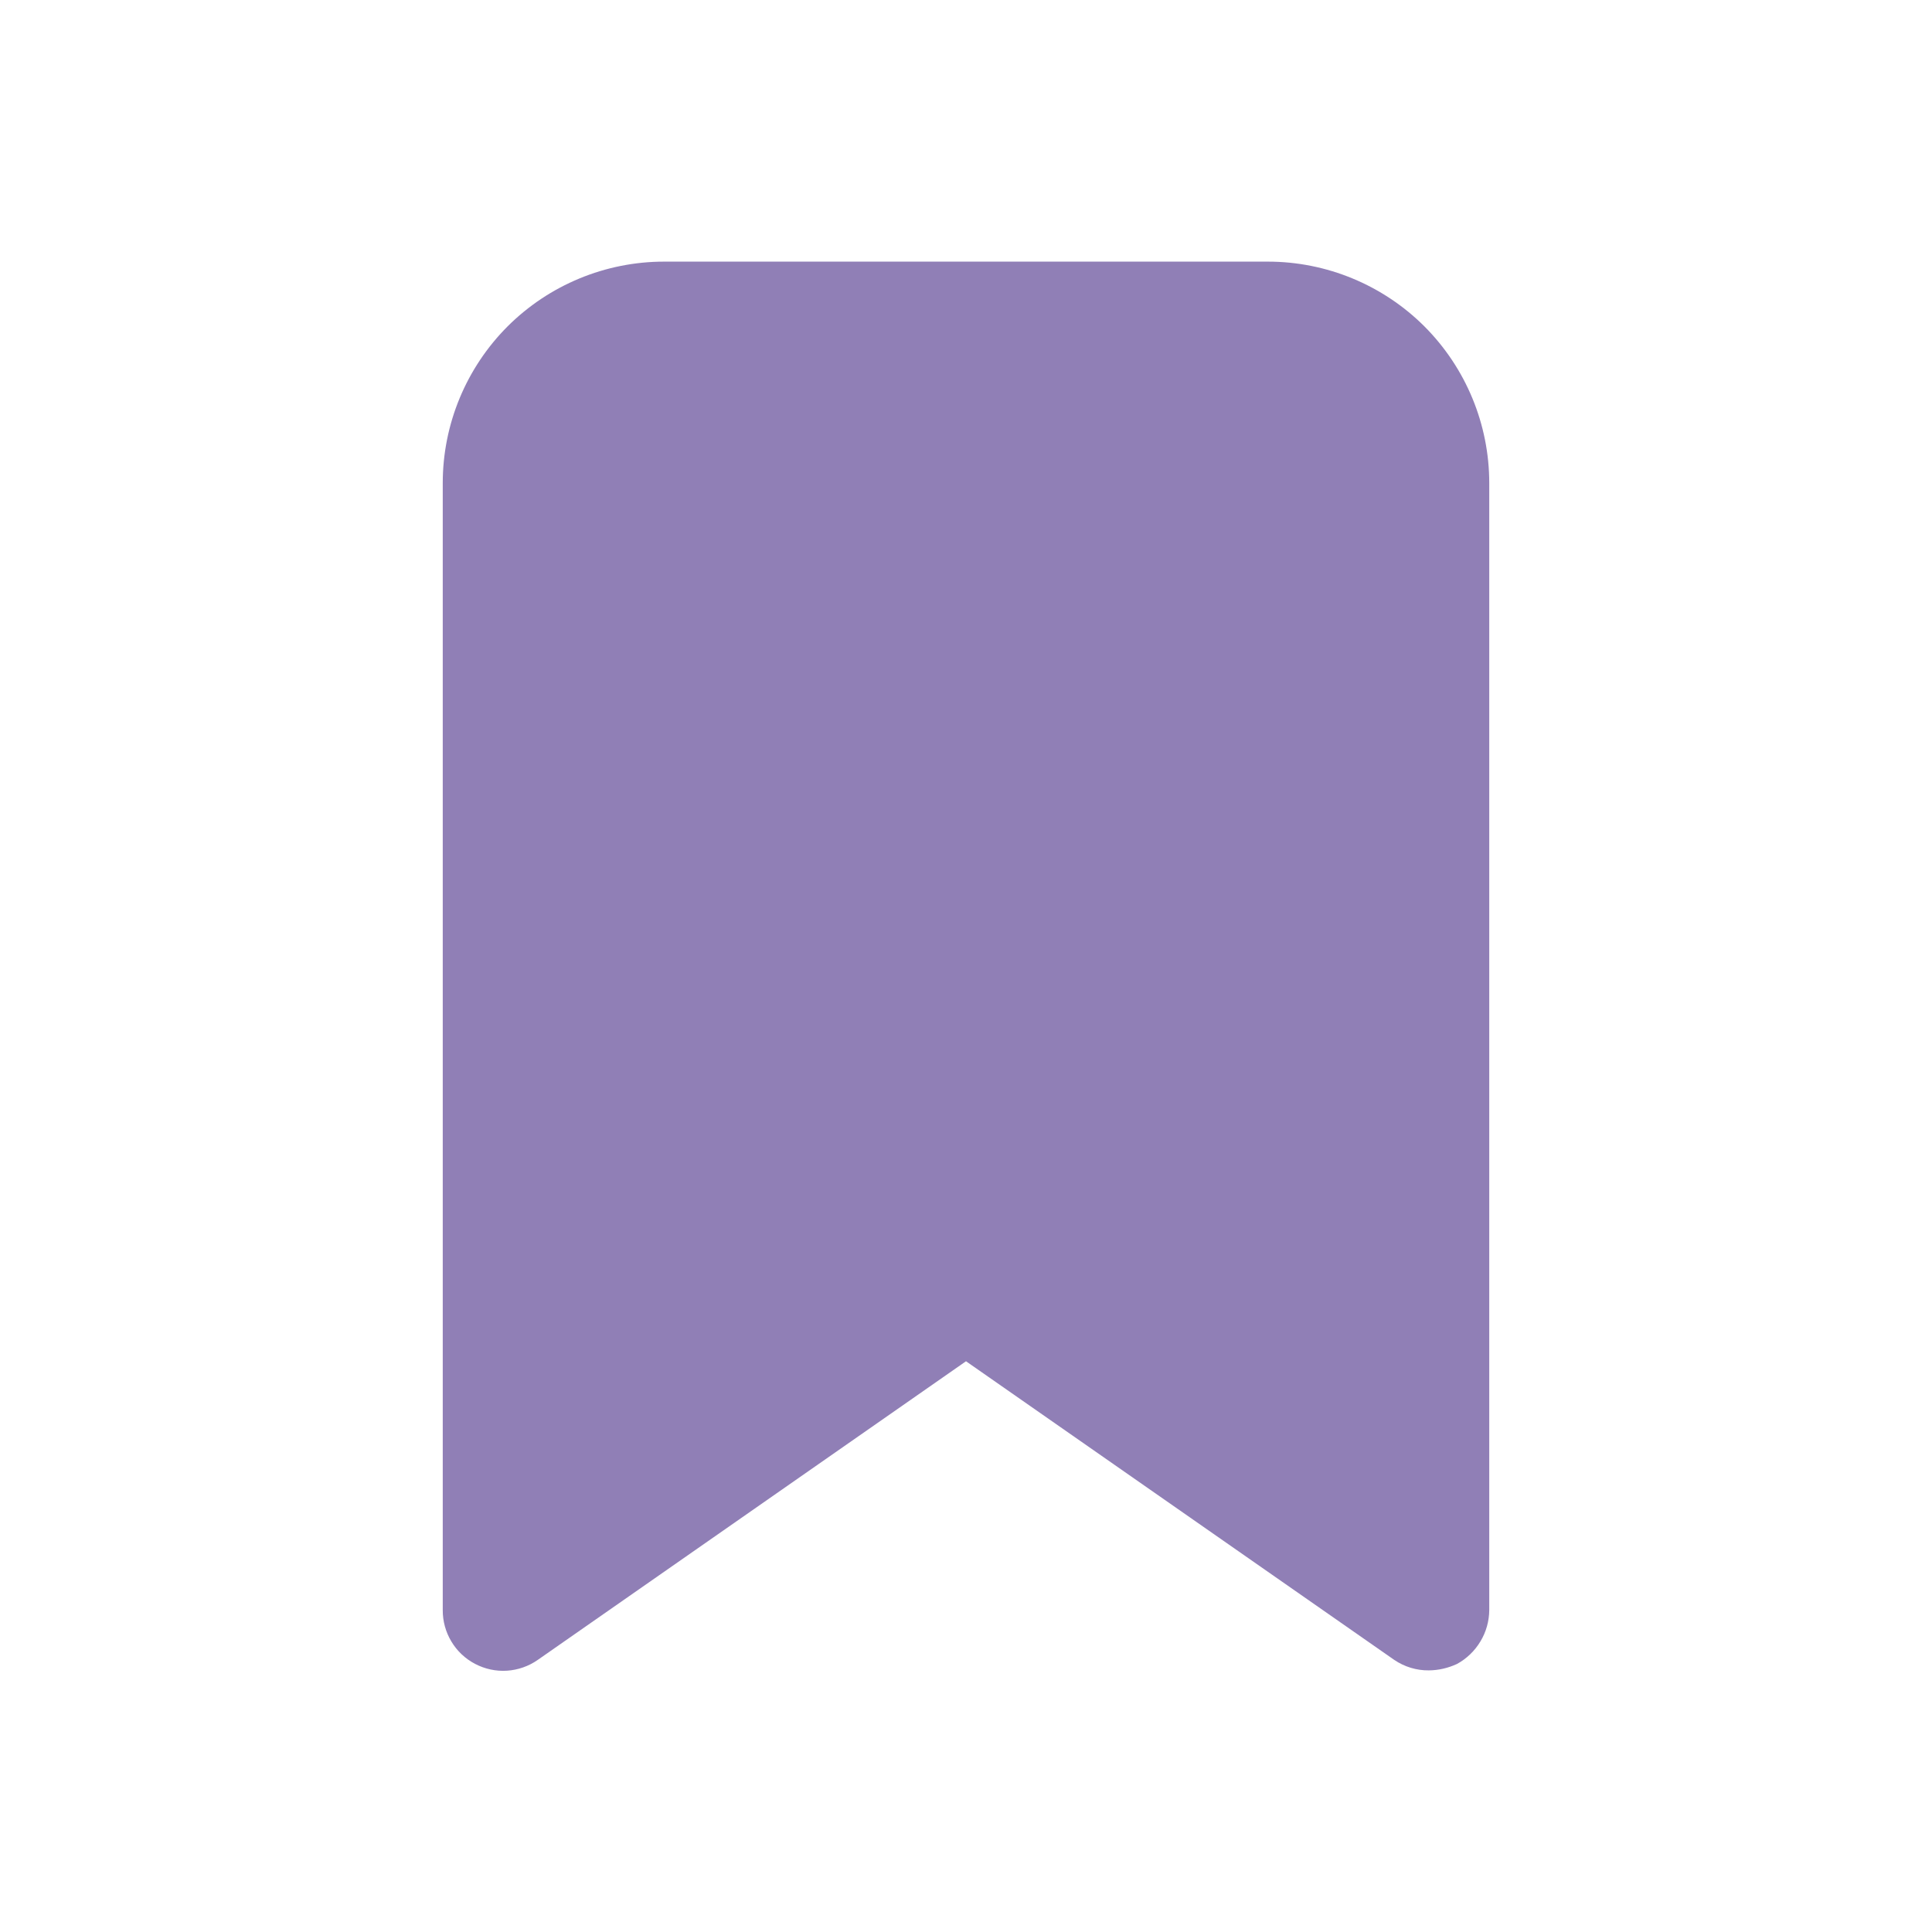
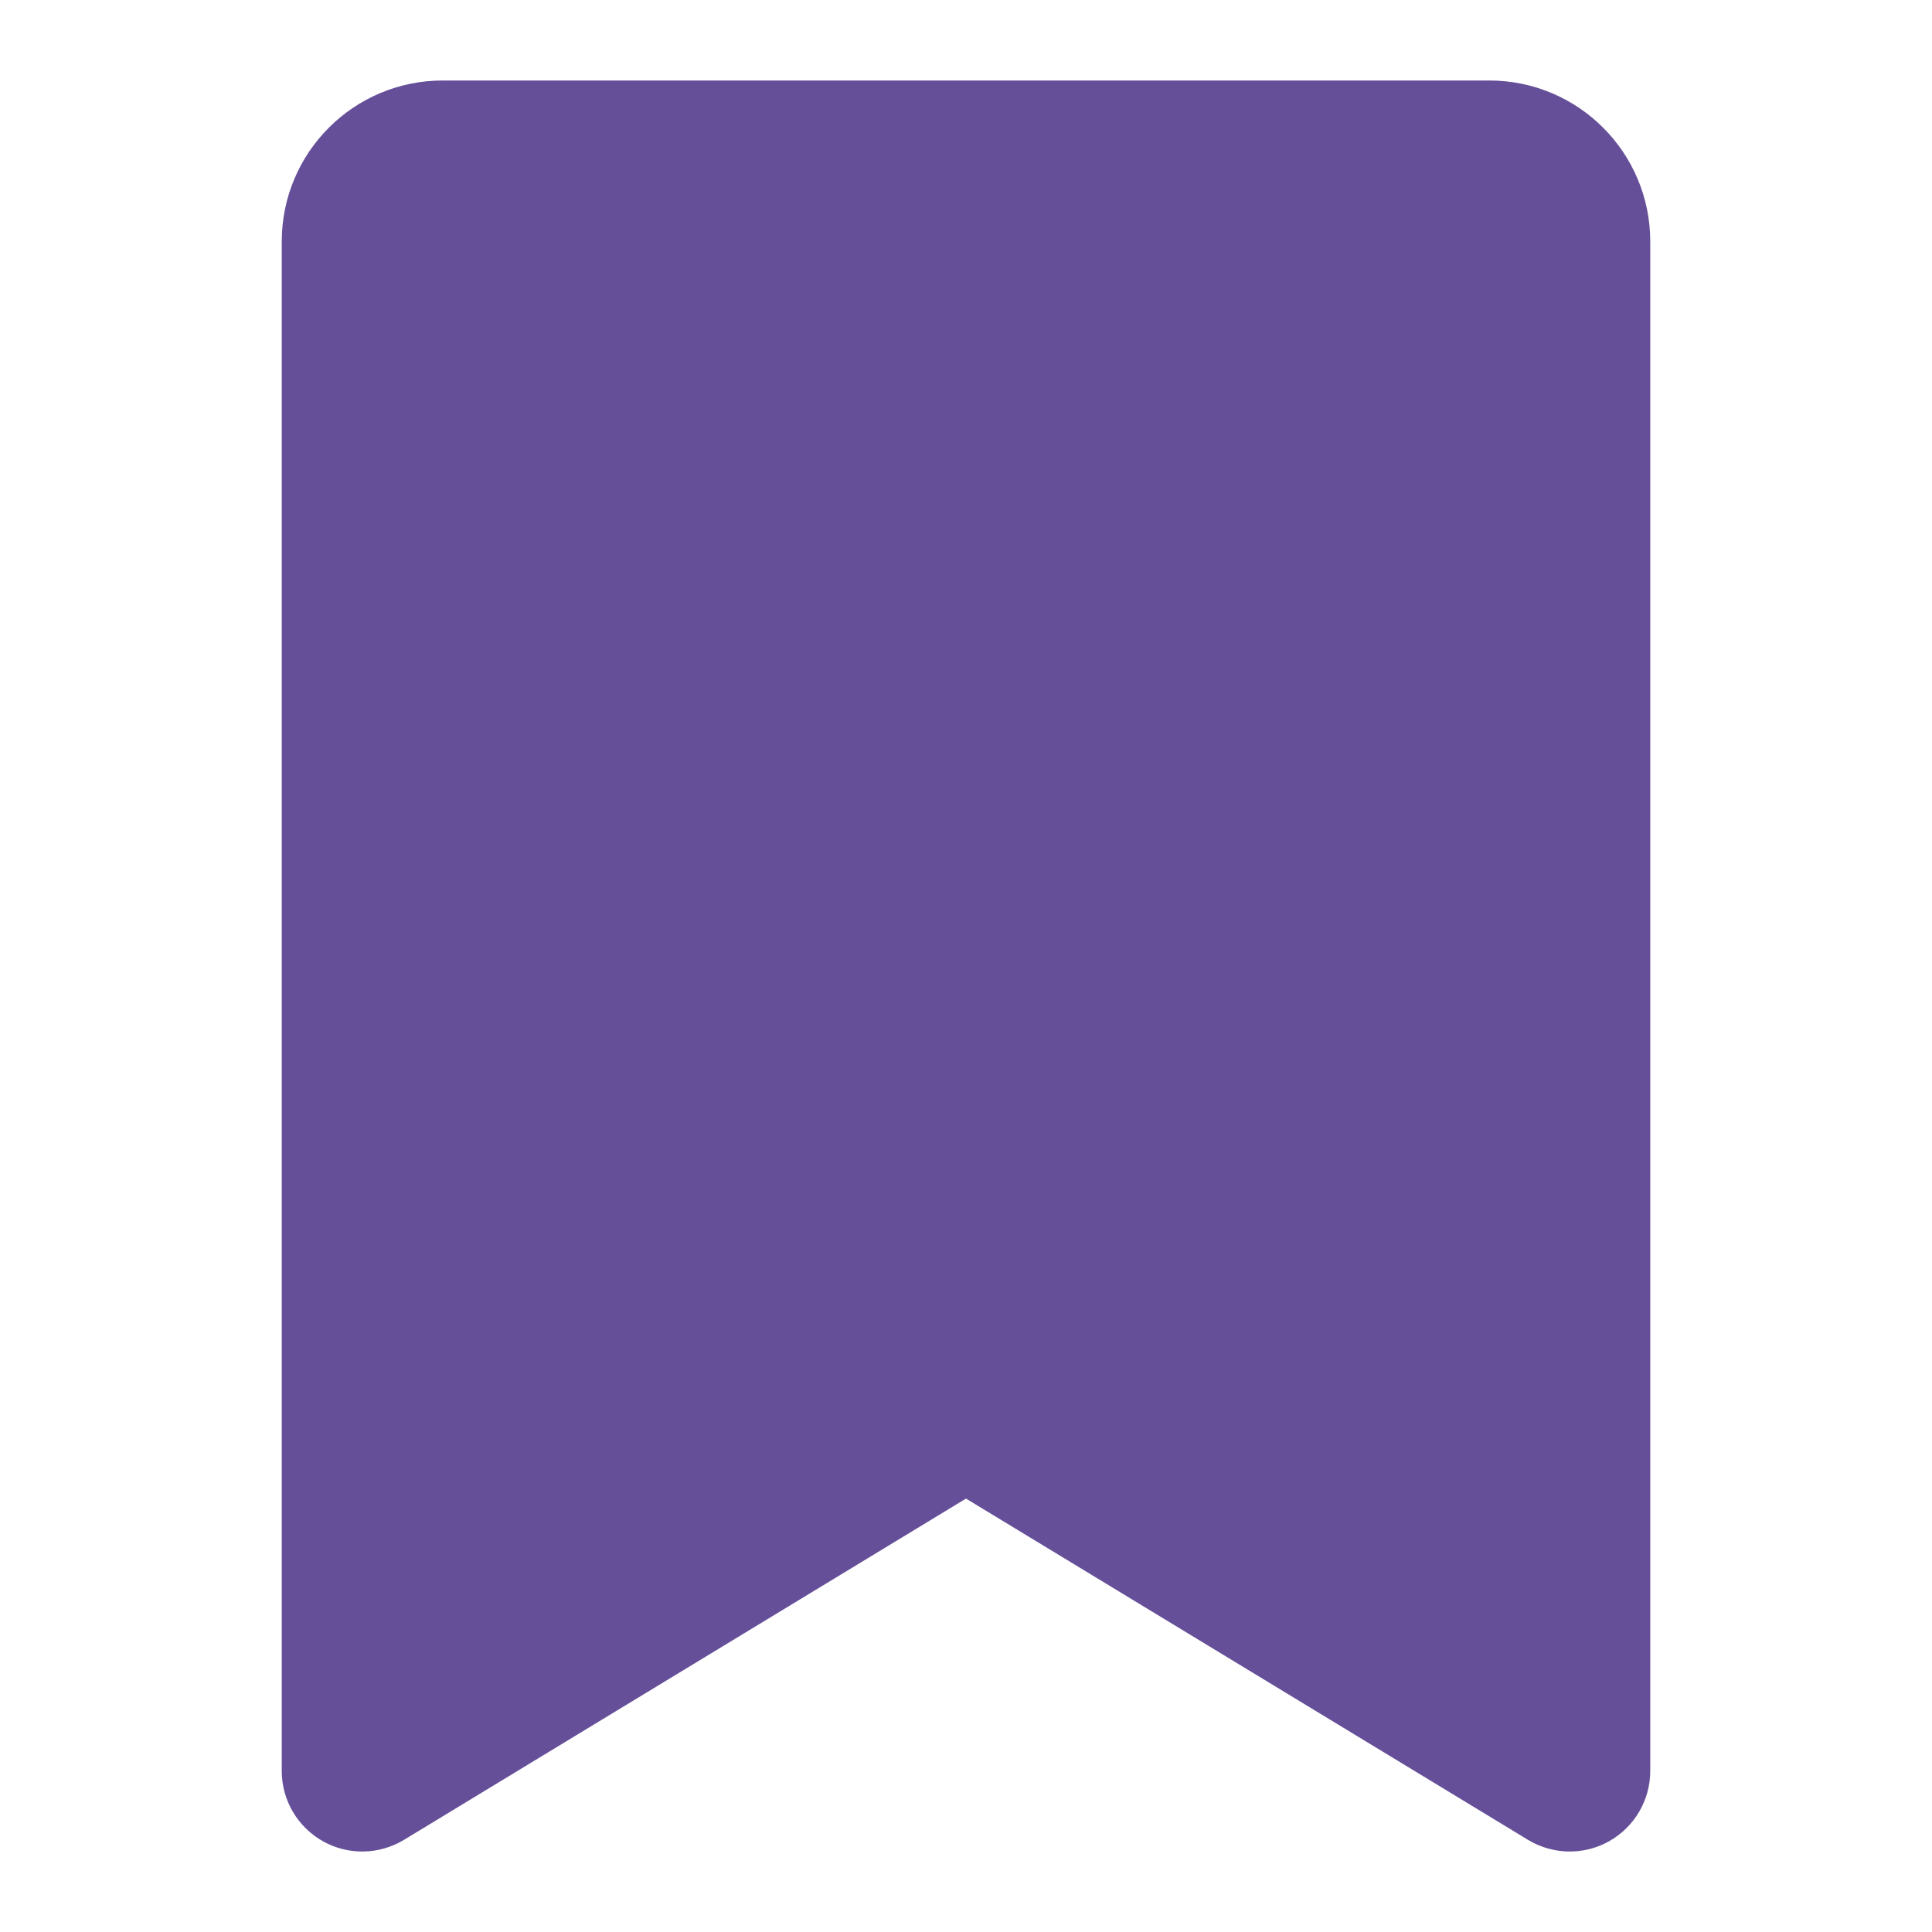
<svg xmlns="http://www.w3.org/2000/svg" height="16" width="16" viewBox="0 0 24 24" fill="none">
  <g id="SVGRepo_bgCarrier" stroke-width="0" />
  <g id="SVGRepo_tracerCarrier" stroke-linecap="round" stroke-linejoin="round" />
  <g id="SVGRepo_iconCarrier">
-     <path d="M15.75 3.25H8.25C7.521 3.25 6.821 3.54 6.305 4.055C5.79 4.571 5.5 5.271 5.5 6V20C5.499 20.138 5.536 20.273 5.607 20.391C5.677 20.509 5.779 20.605 5.901 20.669C6.023 20.733 6.16 20.763 6.298 20.754C6.435 20.745 6.567 20.699 6.68 20.62L12 16.91L17.32 20.62C17.447 20.706 17.597 20.752 17.75 20.75C17.871 20.749 17.99 20.721 18.1 20.67C18.22 20.604 18.321 20.507 18.391 20.389C18.462 20.272 18.499 20.137 18.5 20V6C18.5 5.271 18.21 4.571 17.695 4.055C17.179 3.54 16.479 3.25 15.75 3.25Z" fill="#907fb6" />
+     <path d="M5.5 1C4.395 1 3.5 1.895 3.5 3V22C3.5 22.361 3.695 22.694 4.01 22.872C4.324 23.049 4.71 23.042 5.019 22.855L12 18.616L18.981 22.855C19.29 23.042 19.676 23.049 19.99 22.872C20.305 22.694 20.5 22.361 20.5 22V3C20.5 1.895 19.605 1 18.5 1H5.5Z" fill="#654f99" />
  </g>
</svg>
